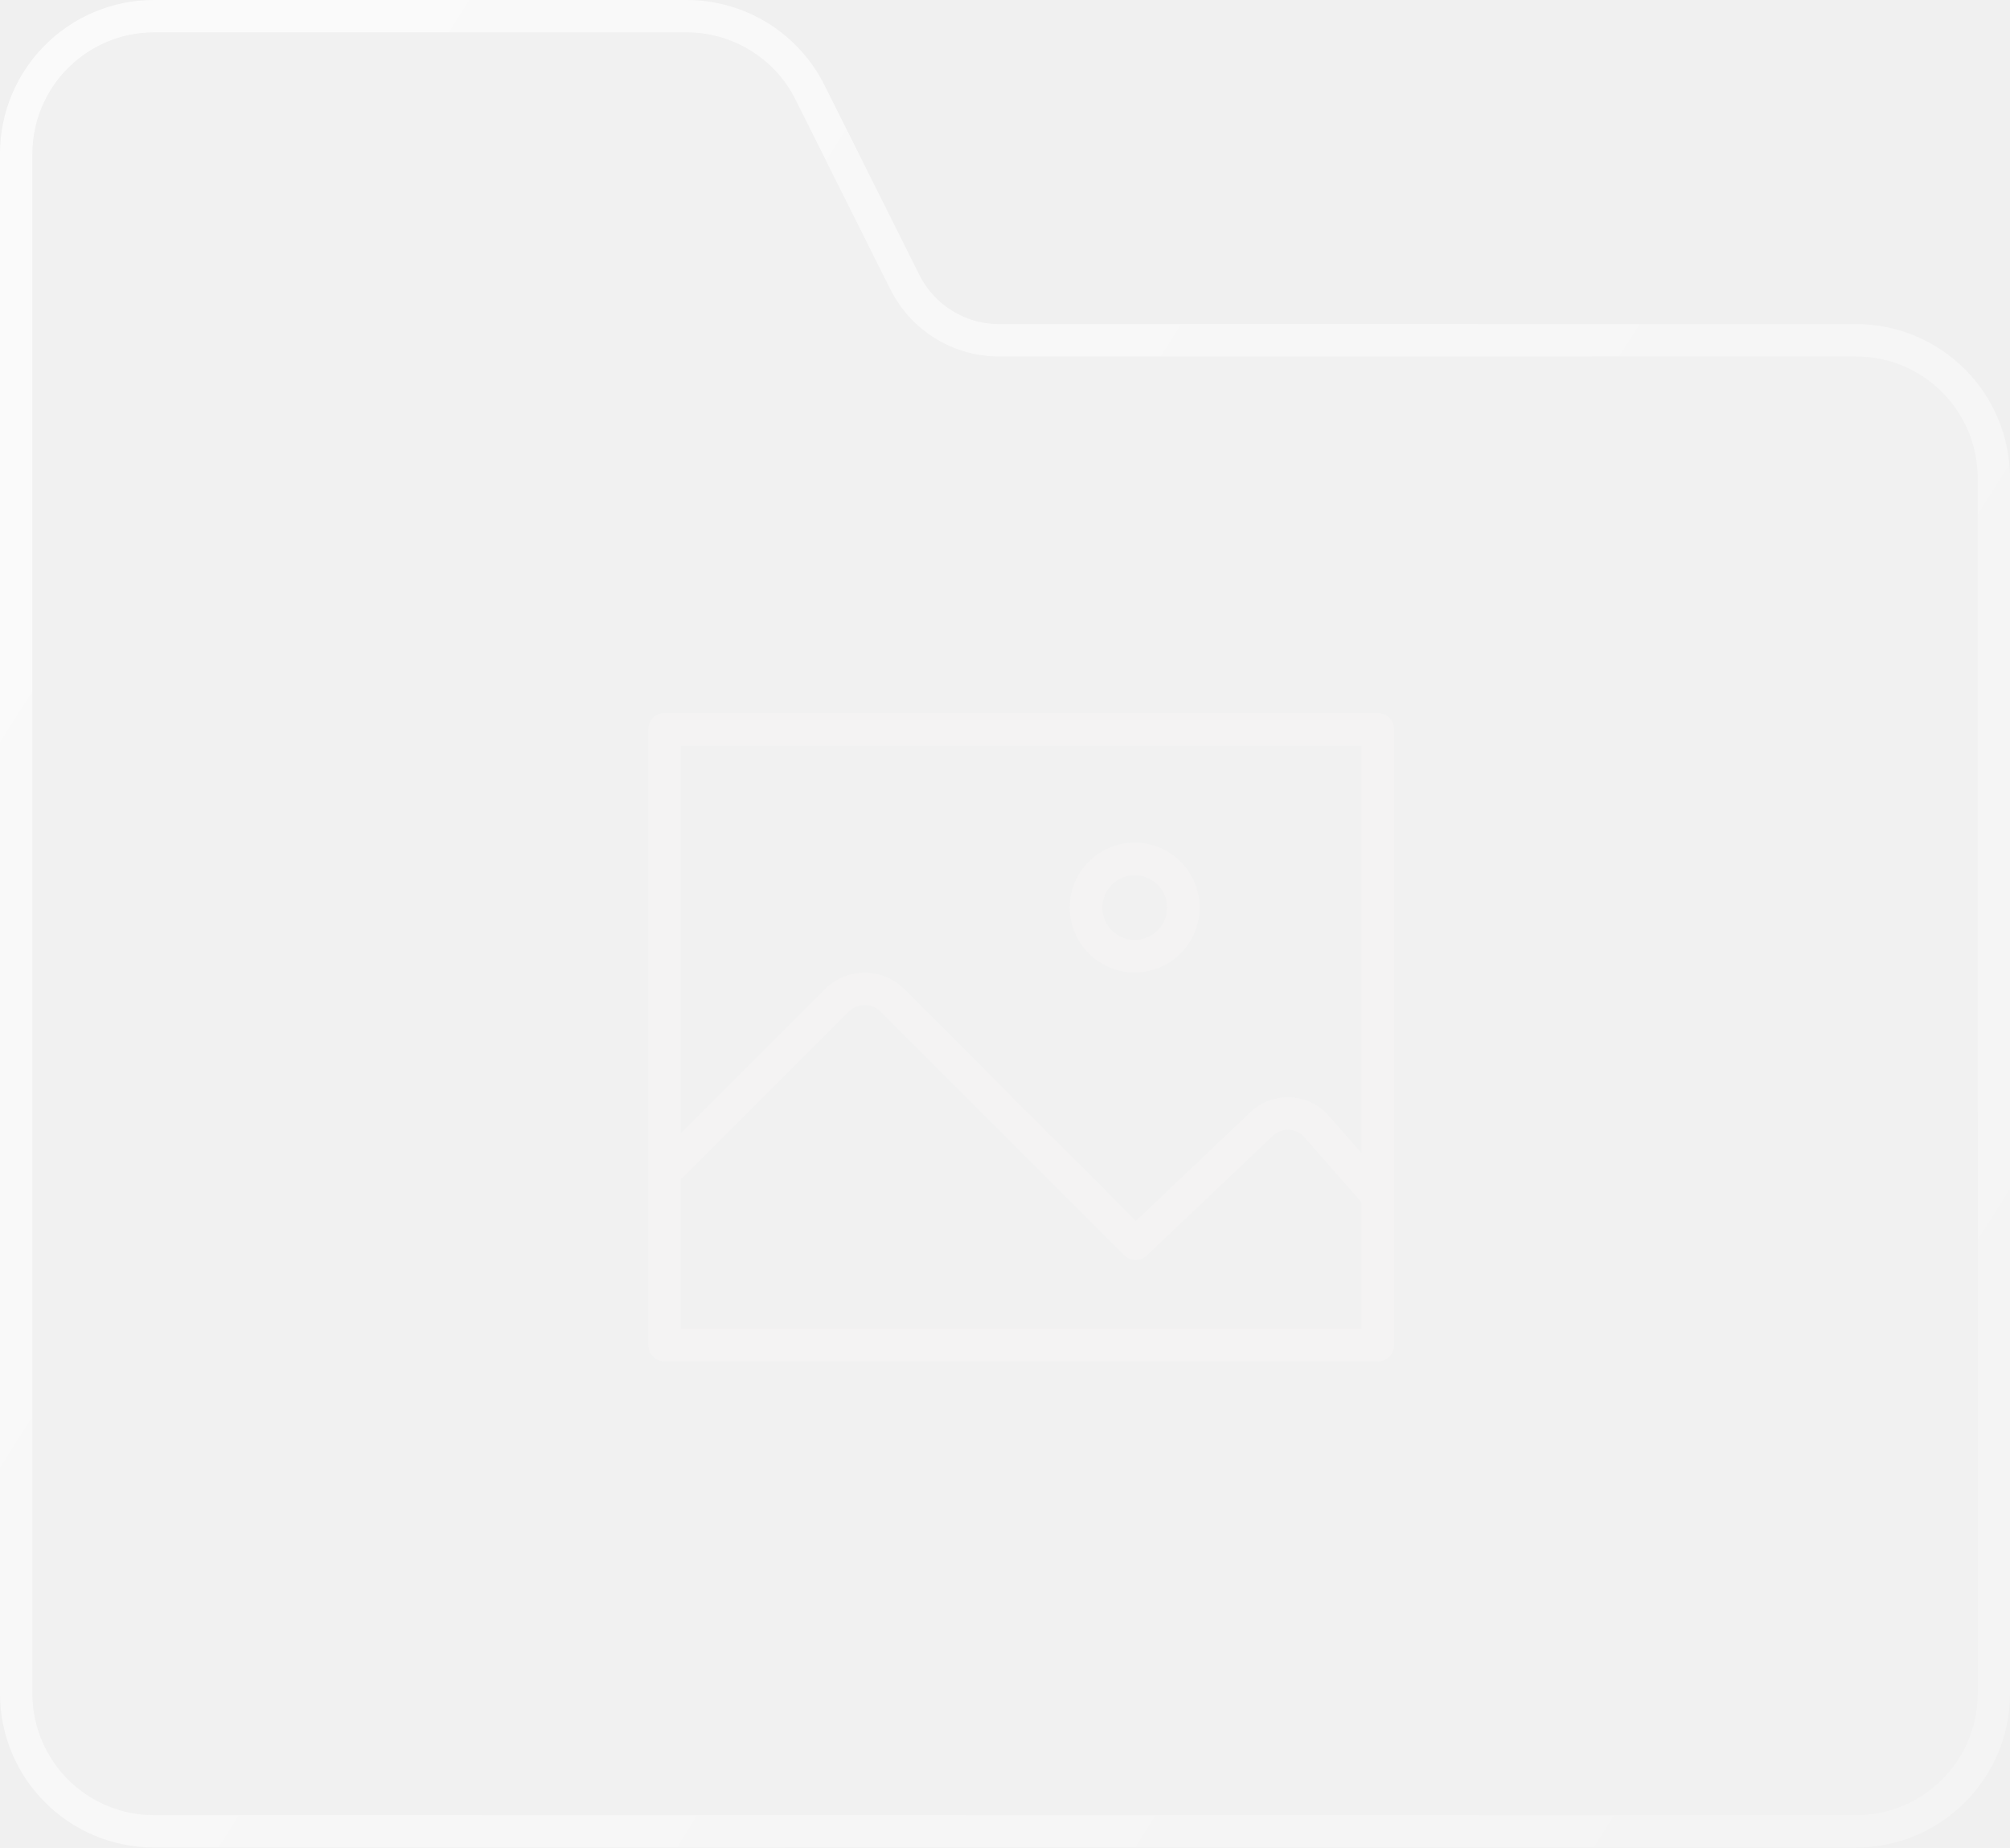
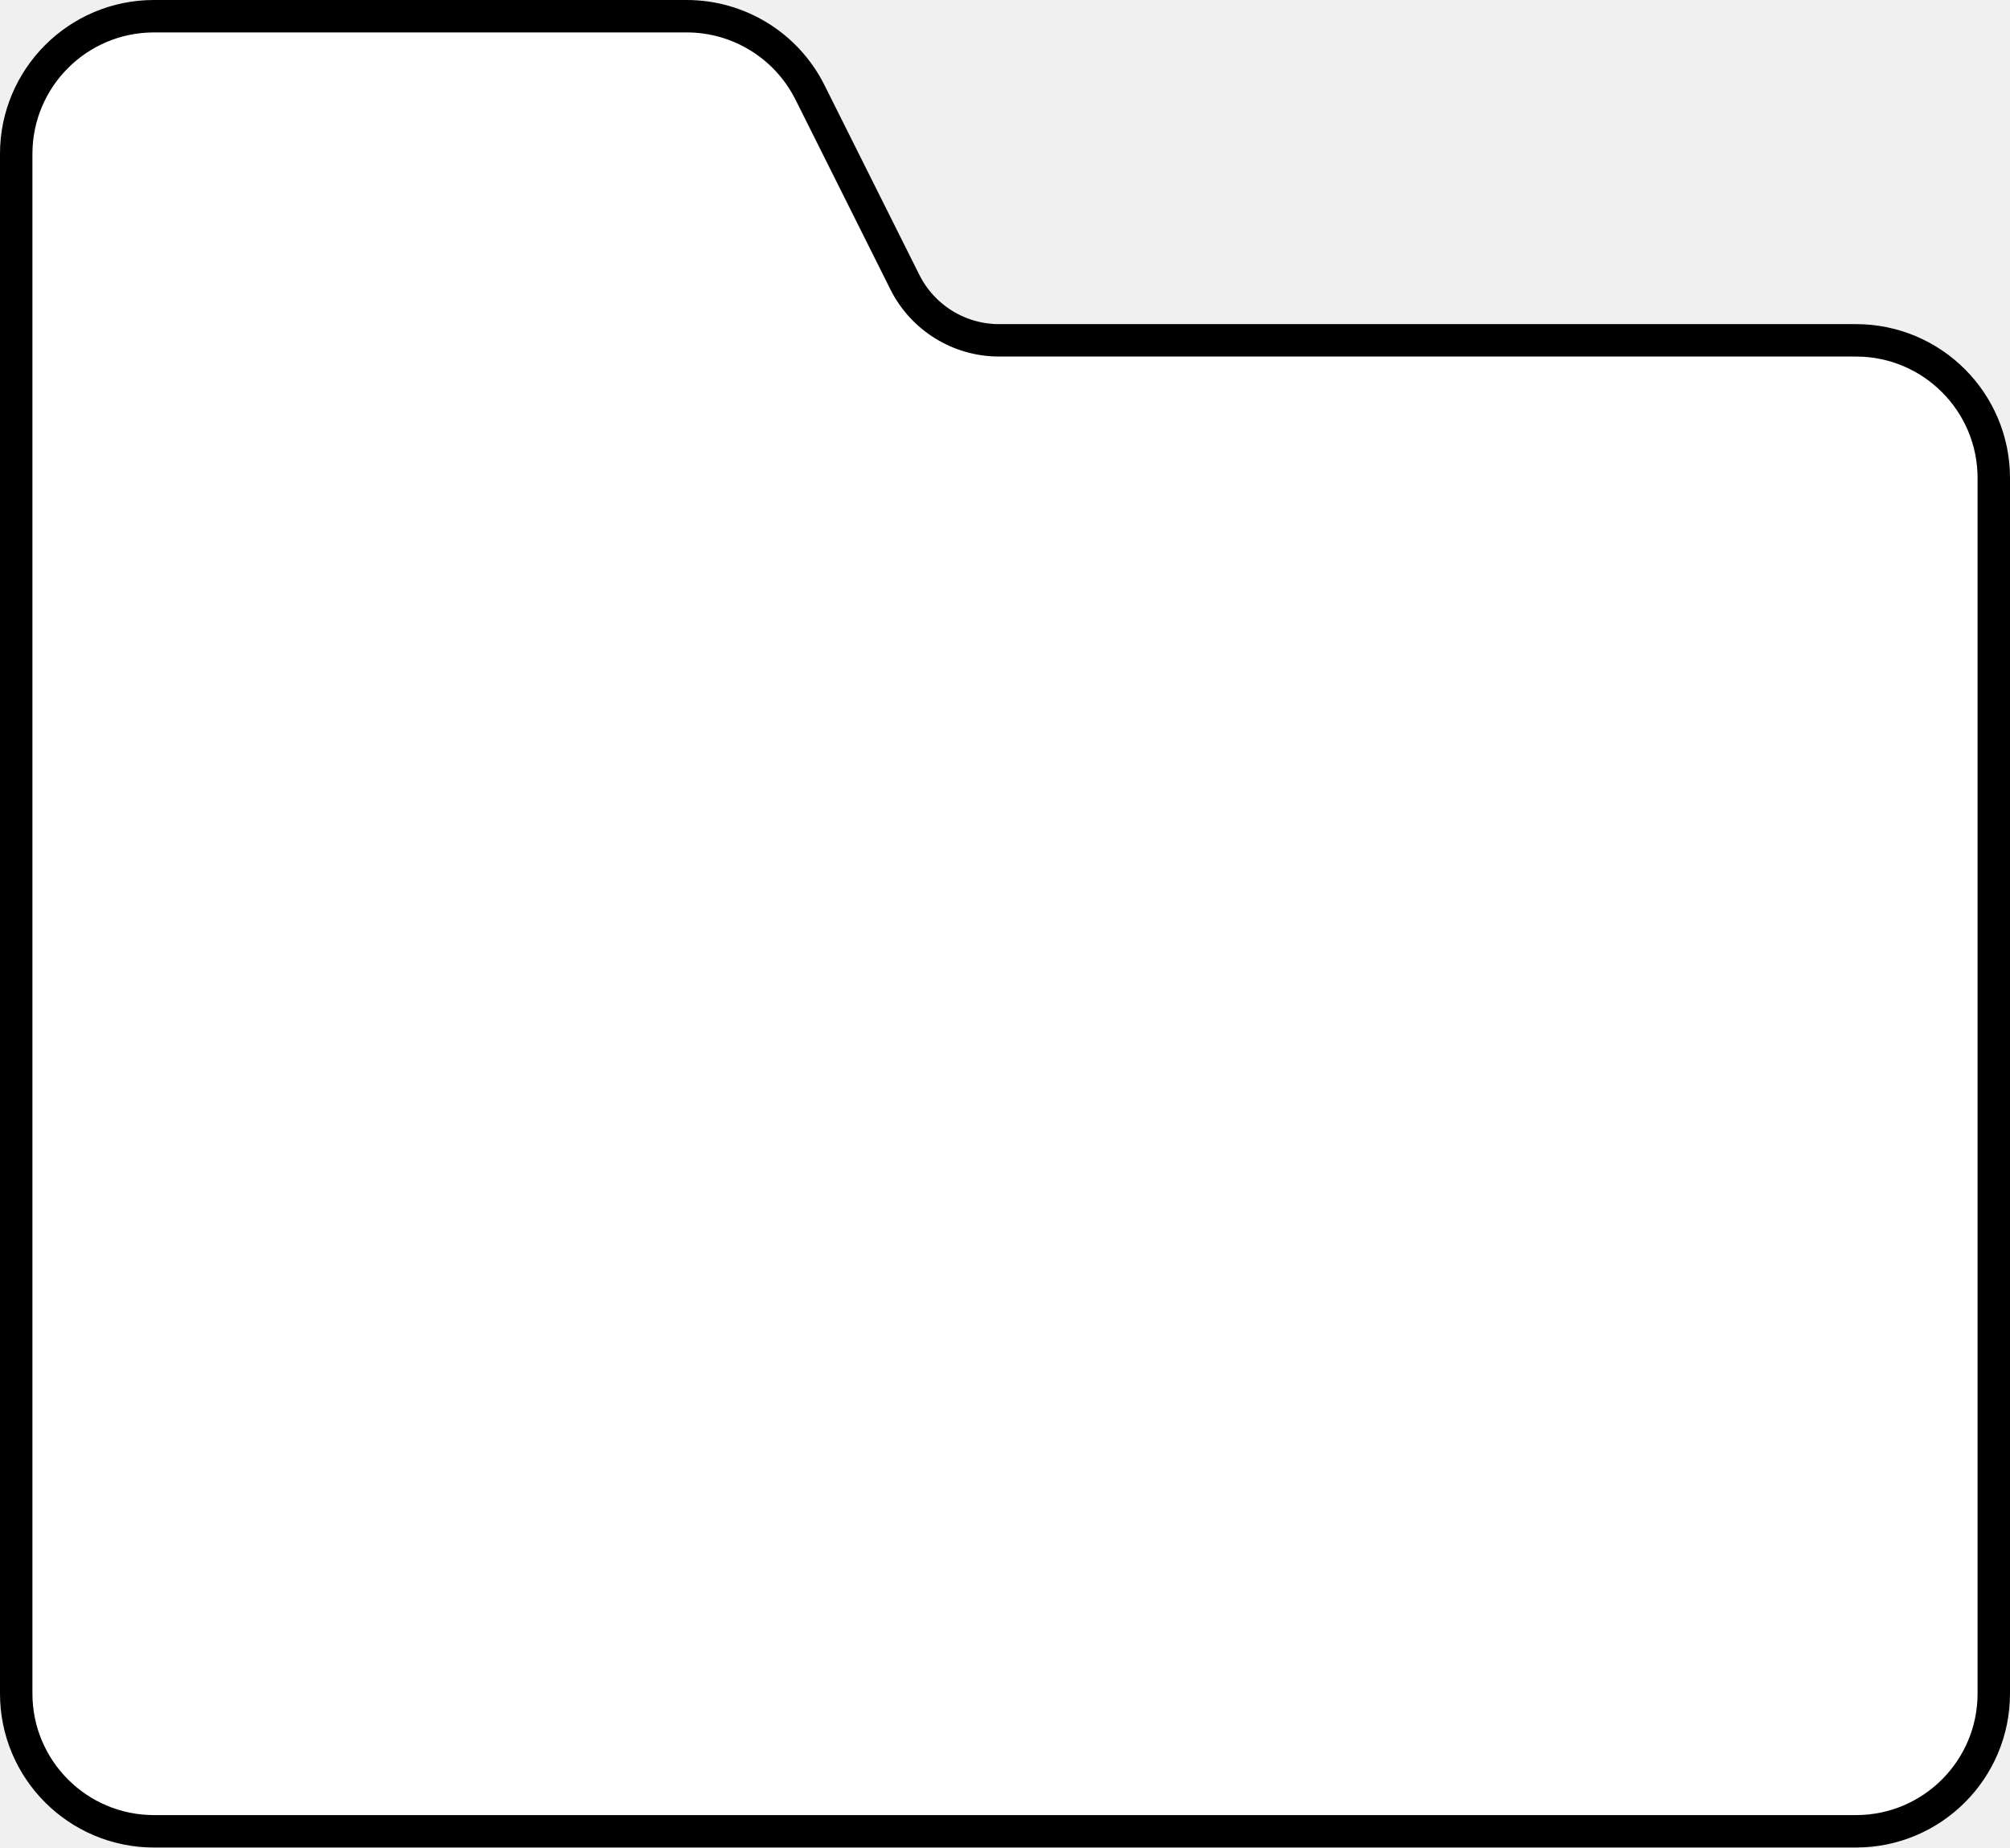
<svg xmlns="http://www.w3.org/2000/svg" width="62" height="57" viewBox="0 0 62 57" fill="none">
  <g opacity="0.3">
-     <g clip-path="url(#clip0_374_167)">
+     <g clipPath="url(#clip0_374_167)">
      <path d="M18.5 47H44.5C45.327 47 46 46.327 46 45.5V20.5C46 19.673 45.327 19 44.5 19H18.5C17.673 19 17 19.673 17 20.5V45.5C17 46.327 17.673 47 18.5 47ZM18 20.5C18 20.367 18.053 20.24 18.146 20.146C18.24 20.053 18.367 20 18.5 20H44.5C44.633 20 44.76 20.053 44.854 20.146C44.947 20.24 45 20.367 45 20.5V45.5C45 45.633 44.947 45.76 44.854 45.854C44.76 45.947 44.633 46 44.5 46H18.5C18.367 46 18.24 45.947 18.146 45.854C18.053 45.76 18 45.633 18 45.5V20.5Z" fill="#FFFAFA" />
      <path d="M35 30C36.103 30 37 29.103 37 28C37 26.897 36.103 26 35 26C33.897 26 33 26.897 33 28C33 29.103 33.897 30 35 30ZM35 27C35.198 27 35.392 27.058 35.556 27.168C35.721 27.278 35.85 27.434 35.926 27.617C36.002 27.8 36.021 28.002 35.983 28.196C35.944 28.39 35.849 28.569 35.709 28.709C35.569 28.849 35.39 28.944 35.196 28.983C35.002 29.021 34.8 29.002 34.617 28.926C34.434 28.85 34.278 28.721 34.168 28.556C34.058 28.392 34 28.198 34 28C34 27.449 34.448 27 35 27Z" fill="#FFFAFA" />
      <path d="M20.5 42H42.5C42.633 42 42.76 41.947 42.854 41.854C42.947 41.76 43 41.633 43 41.5V22.5C43 22.367 42.947 22.24 42.854 22.146C42.76 22.053 42.633 22 42.5 22H20.5C20.367 22 20.24 22.053 20.146 22.146C20.053 22.24 20 22.367 20 22.5V41.5C20 41.633 20.053 41.76 20.146 41.854C20.24 41.947 20.367 42 20.5 42ZM21 41V36.362C21.022 36.346 21.047 36.337 21.067 36.317L26.183 31.201C26.314 31.076 26.488 31.006 26.669 31.006C26.85 31.006 27.024 31.076 27.155 31.201L34.676 38.722C34.768 38.815 34.893 38.868 35.024 38.869C35.155 38.871 35.281 38.821 35.375 38.73L39.241 35.058C39.305 34.994 39.38 34.943 39.464 34.908C39.547 34.874 39.637 34.856 39.727 34.856C39.911 34.856 40.082 34.928 40.191 35.034L42 37.093V41H21ZM42 23V35.581L40.919 34.353C40.763 34.196 40.578 34.071 40.373 33.986C40.169 33.901 39.949 33.857 39.728 33.858H39.727C39.507 33.857 39.289 33.9 39.086 33.983C38.883 34.066 38.698 34.189 38.542 34.344L35.038 37.672L27.862 30.495C27.223 29.857 26.113 29.858 25.476 30.495L21 34.971V23H42Z" fill="#FFFAFA" />
      <path d="M21.5 48.083C21.367 48.083 21.24 48.136 21.146 48.229C21.053 48.323 21 48.45 21 48.583V49.5C21 50.327 21.673 51 22.5 51H48.5C49.327 51 50 50.327 50 49.5V23.5C50 22.673 49.327 22 48.5 22H47.583C47.45 22 47.323 22.053 47.229 22.146C47.136 22.24 47.083 22.367 47.083 22.5C47.083 22.633 47.136 22.76 47.229 22.854C47.323 22.947 47.45 23 47.583 23H48.5C48.633 23 48.76 23.053 48.854 23.146C48.947 23.24 49 23.367 49 23.5V49.5C49 49.633 48.947 49.76 48.854 49.854C48.76 49.947 48.633 50 48.5 50H22.5C22.367 50 22.24 49.947 22.146 49.854C22.053 49.76 22 49.633 22 49.5V48.583C22 48.45 21.947 48.323 21.854 48.229C21.76 48.136 21.633 48.083 21.5 48.083Z" fill="#FFFAFA" />
    </g>
  </g>
-   <path d="M1 52.25V4.75C1 2.679 2.679 1 4.75 1H21.182C22.603 1 23.901 1.803 24.537 3.073L27.463 8.927C28.099 10.197 29.397 11 30.818 11H57.25C59.321 11 61 12.679 61 14.75V52.25C61 54.321 59.321 56 57.25 56H4.75C2.679 56 1 54.321 1 52.25Z" fill="white" fill-opacity="0.04" />
-   <path d="M0.5 4.75V52.25C0.5 54.597 2.403 56.5 4.75 56.5H57.25C59.597 56.5 61.5 54.597 61.5 52.25V14.75C61.5 12.403 59.597 10.5 57.25 10.5H30.818C29.587 10.5 28.461 9.804 27.911 8.703L24.984 2.849C24.264 1.41 22.792 0.5 21.182 0.5H4.75C2.403 0.5 0.5 2.403 0.5 4.75Z" stroke="url(#paint0_linear_374_167)" stroke-opacity="0.8" />
+   <path d="M1 52.25V4.75C1 2.679 2.679 1 4.75 1H21.182C22.603 1 23.901 1.803 24.537 3.073L27.463 8.927C28.099 10.197 29.397 11 30.818 11H57.25C59.321 11 61 12.679 61 14.75V52.25C61 54.321 59.321 56 57.25 56H4.75C2.679 56 1 54.321 1 52.25Z" fill="white" fillOpacity="0.04" />
+   <path d="M0.5 4.75V52.25C0.5 54.597 2.403 56.5 4.75 56.5H57.25C59.597 56.5 61.5 54.597 61.5 52.25V14.75C61.5 12.403 59.597 10.5 57.25 10.5H30.818C29.587 10.5 28.461 9.804 27.911 8.703L24.984 2.849C24.264 1.41 22.792 0.5 21.182 0.5H4.75C2.403 0.5 0.5 2.403 0.5 4.75Z" stroke="url(#paint0_linear_374_167)" strokeOpacity="0.8" />
  <defs>
    <linearGradient id="paint0_linear_374_167" x1="-21.5" y1="1" x2="99.744" y2="77.609" gradientUnits="userSpaceOnUse">
-       <stop stop-color="white" />
-       <stop offset="1" stop-color="white" stop-opacity="0" />
+       <stop stopColor="white" />
+       <stop offset="1" stopColor="white" stopOpacity="0" />
    </linearGradient>
    <clipPath id="clip0_374_167">
      <rect x="19" y="21" width="25" height="23" rx="2" fill="white" />
    </clipPath>
  </defs>
</svg>
